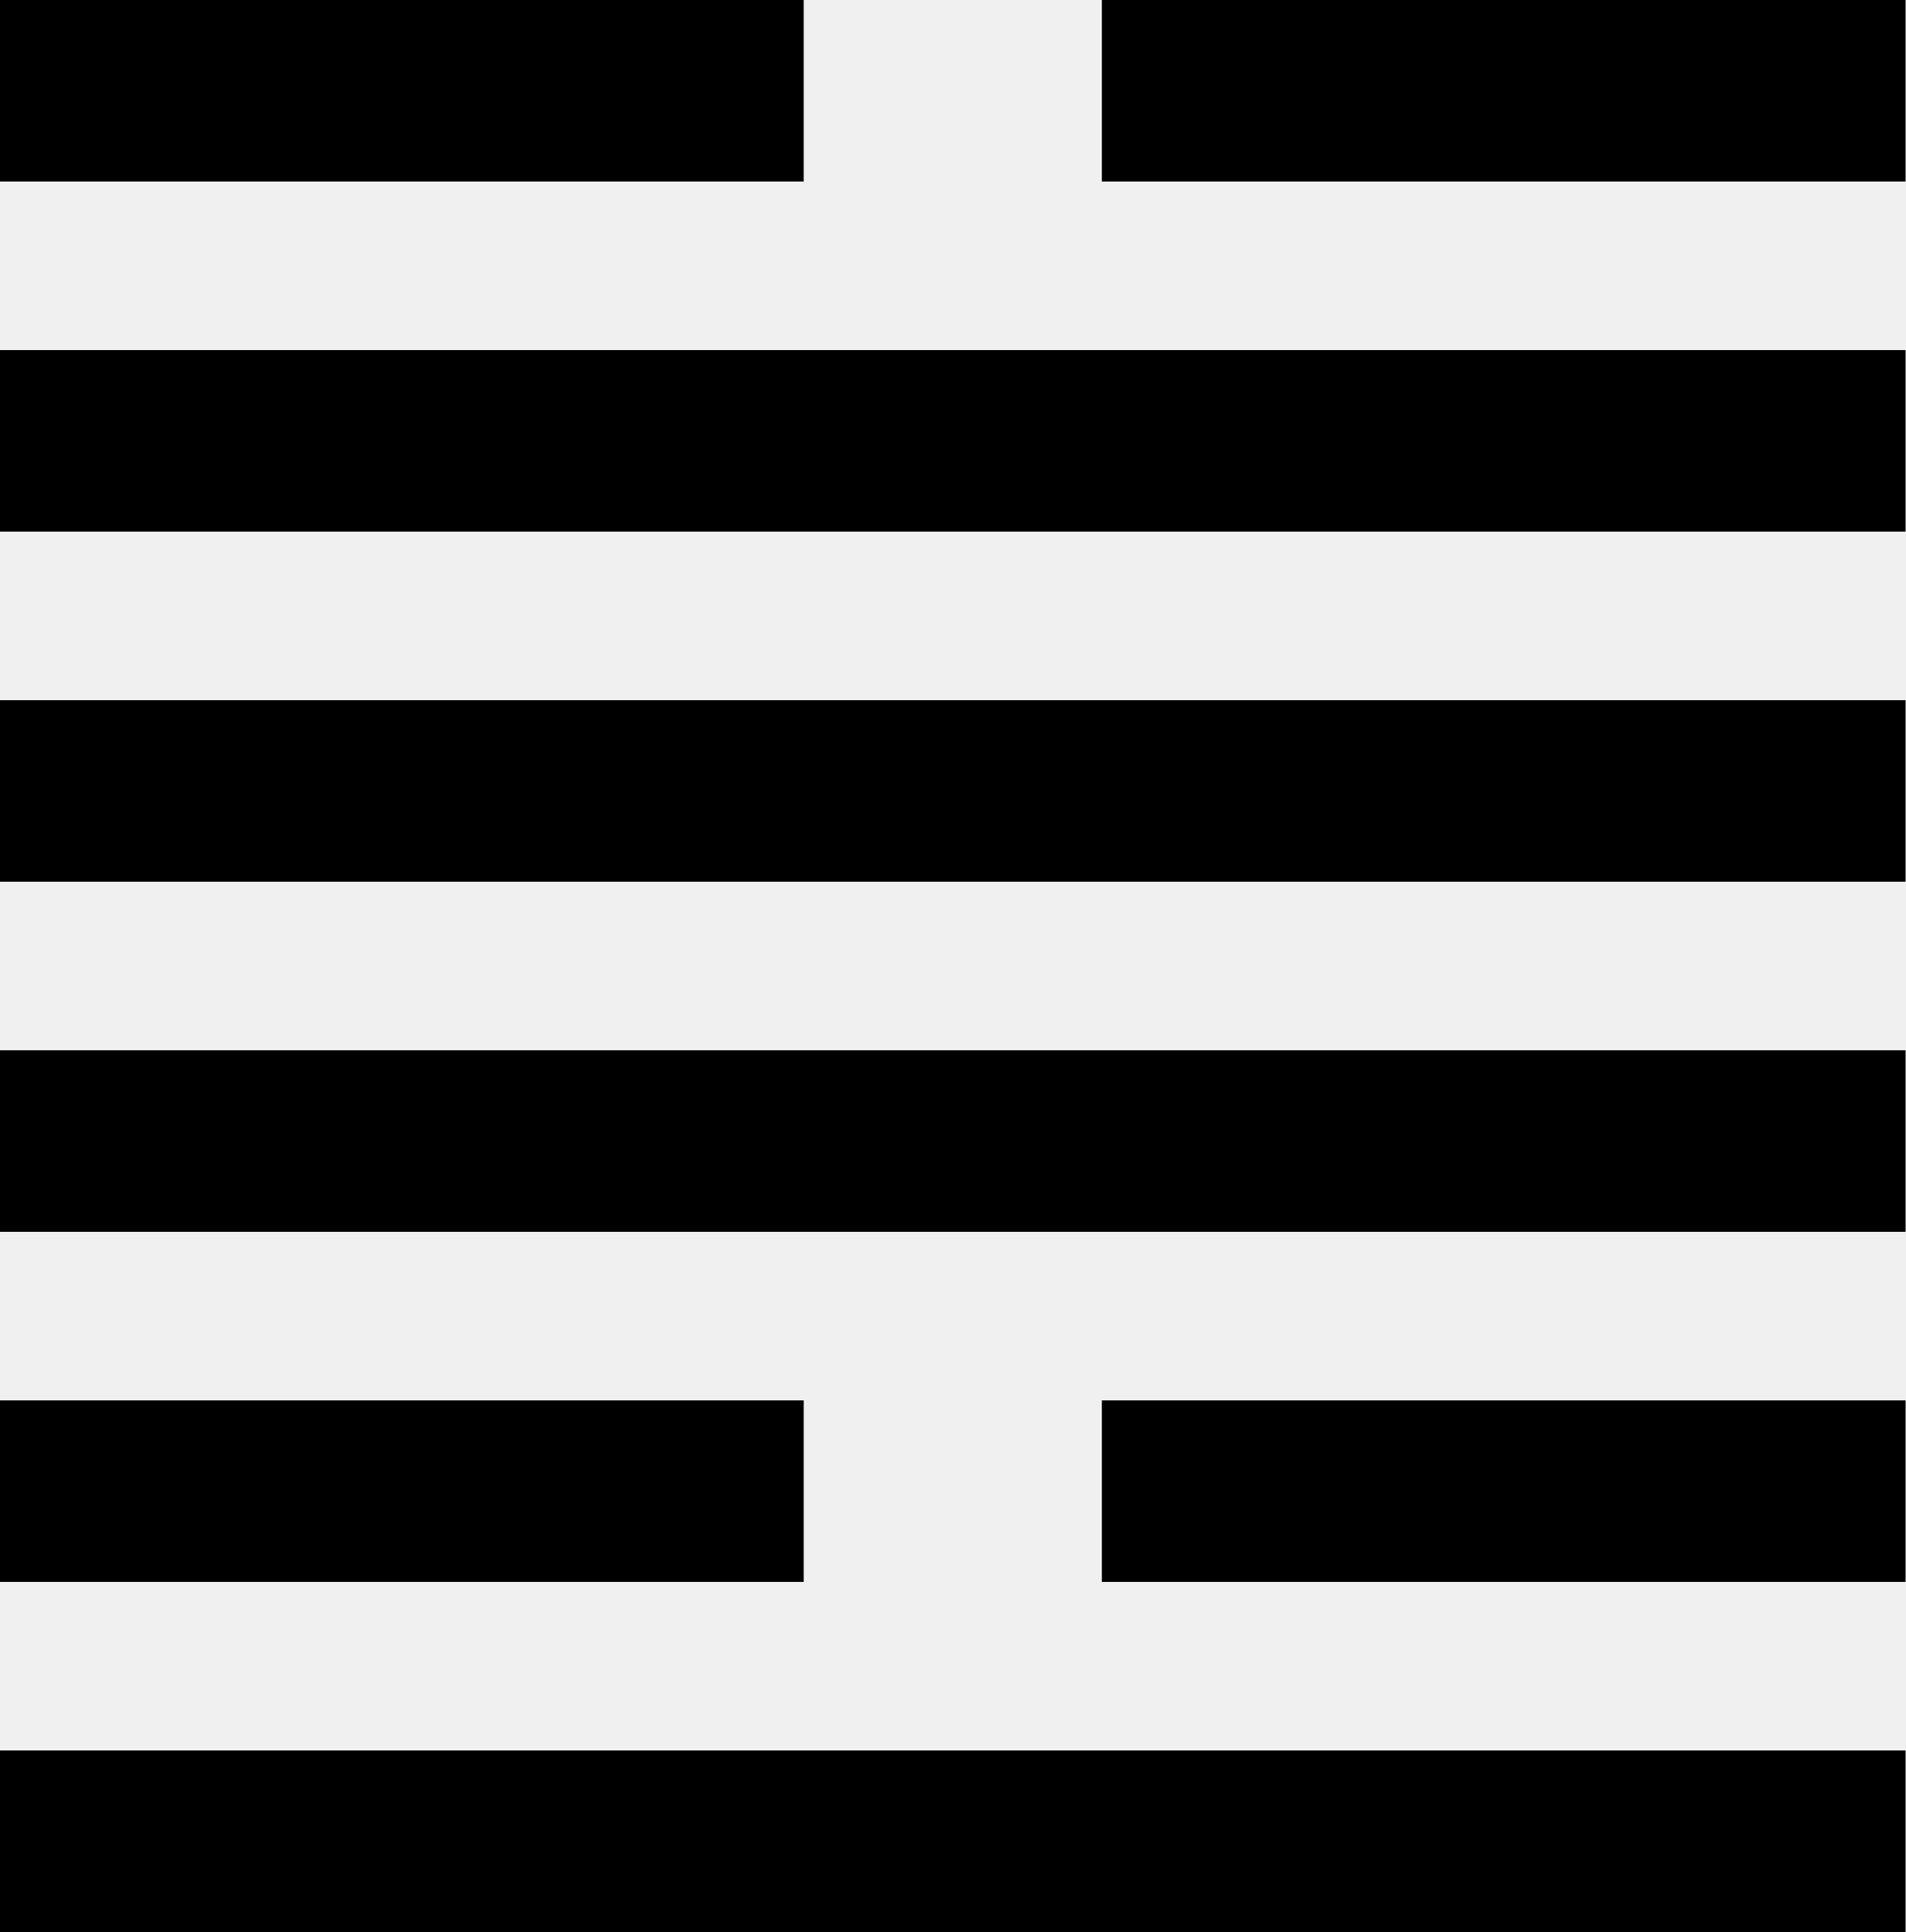
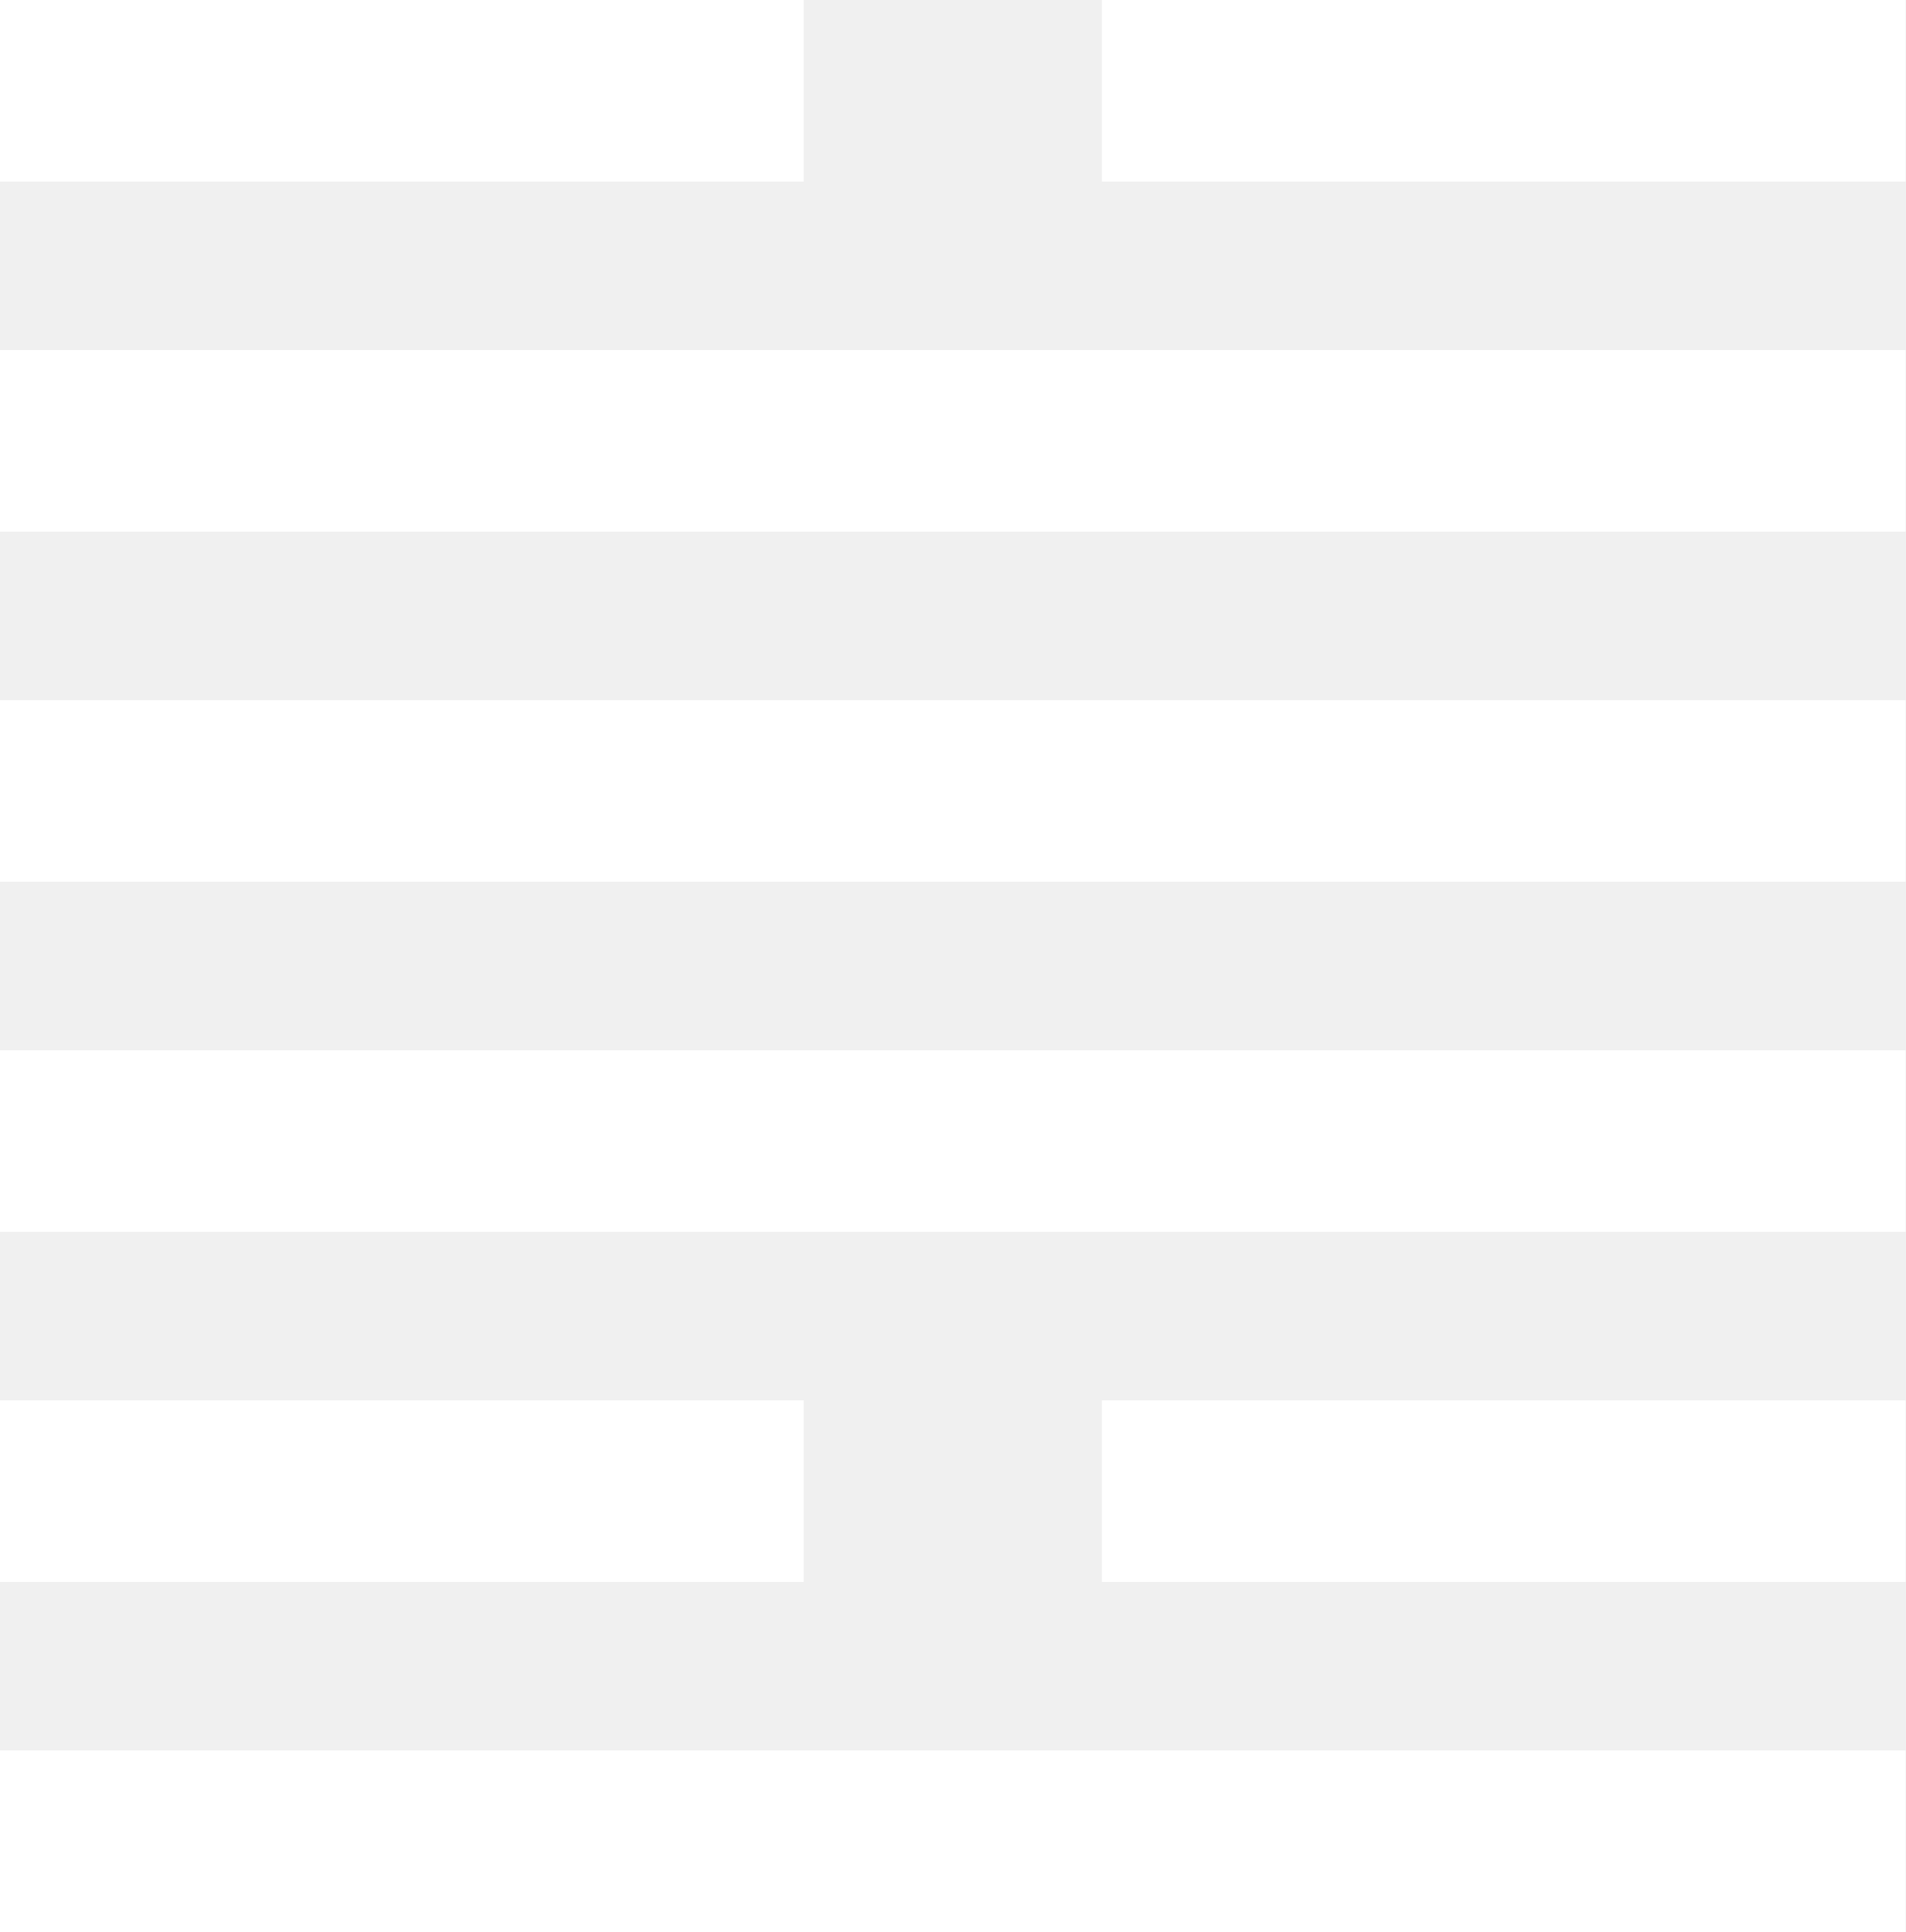
- <svg xmlns="http://www.w3.org/2000/svg" viewBox="0 0 147 149">
-   <style>
-     rect { fill: #000; }
-     @media (prefers-color-scheme: dark) {
-       rect { fill: #fff; }
-     }
-   </style>
+ <svg xmlns="http://www.w3.org/2000/svg" fill="#fff" viewBox="0 0 147 149">
  <rect x="0" y="0" width="62" height="14" />
  <rect x="85" y="0" width="62" height="14" />
  <rect x="0" y="27" width="147" height="14" />
  <rect x="0" y="54" width="147" height="14" />
  <rect x="0" y="81" width="147" height="14" />
  <rect x="0" y="108" width="62" height="14" />
  <rect x="85" y="108" width="62" height="14" />
  <rect x="0" y="135" width="147" height="14" />
</svg>
